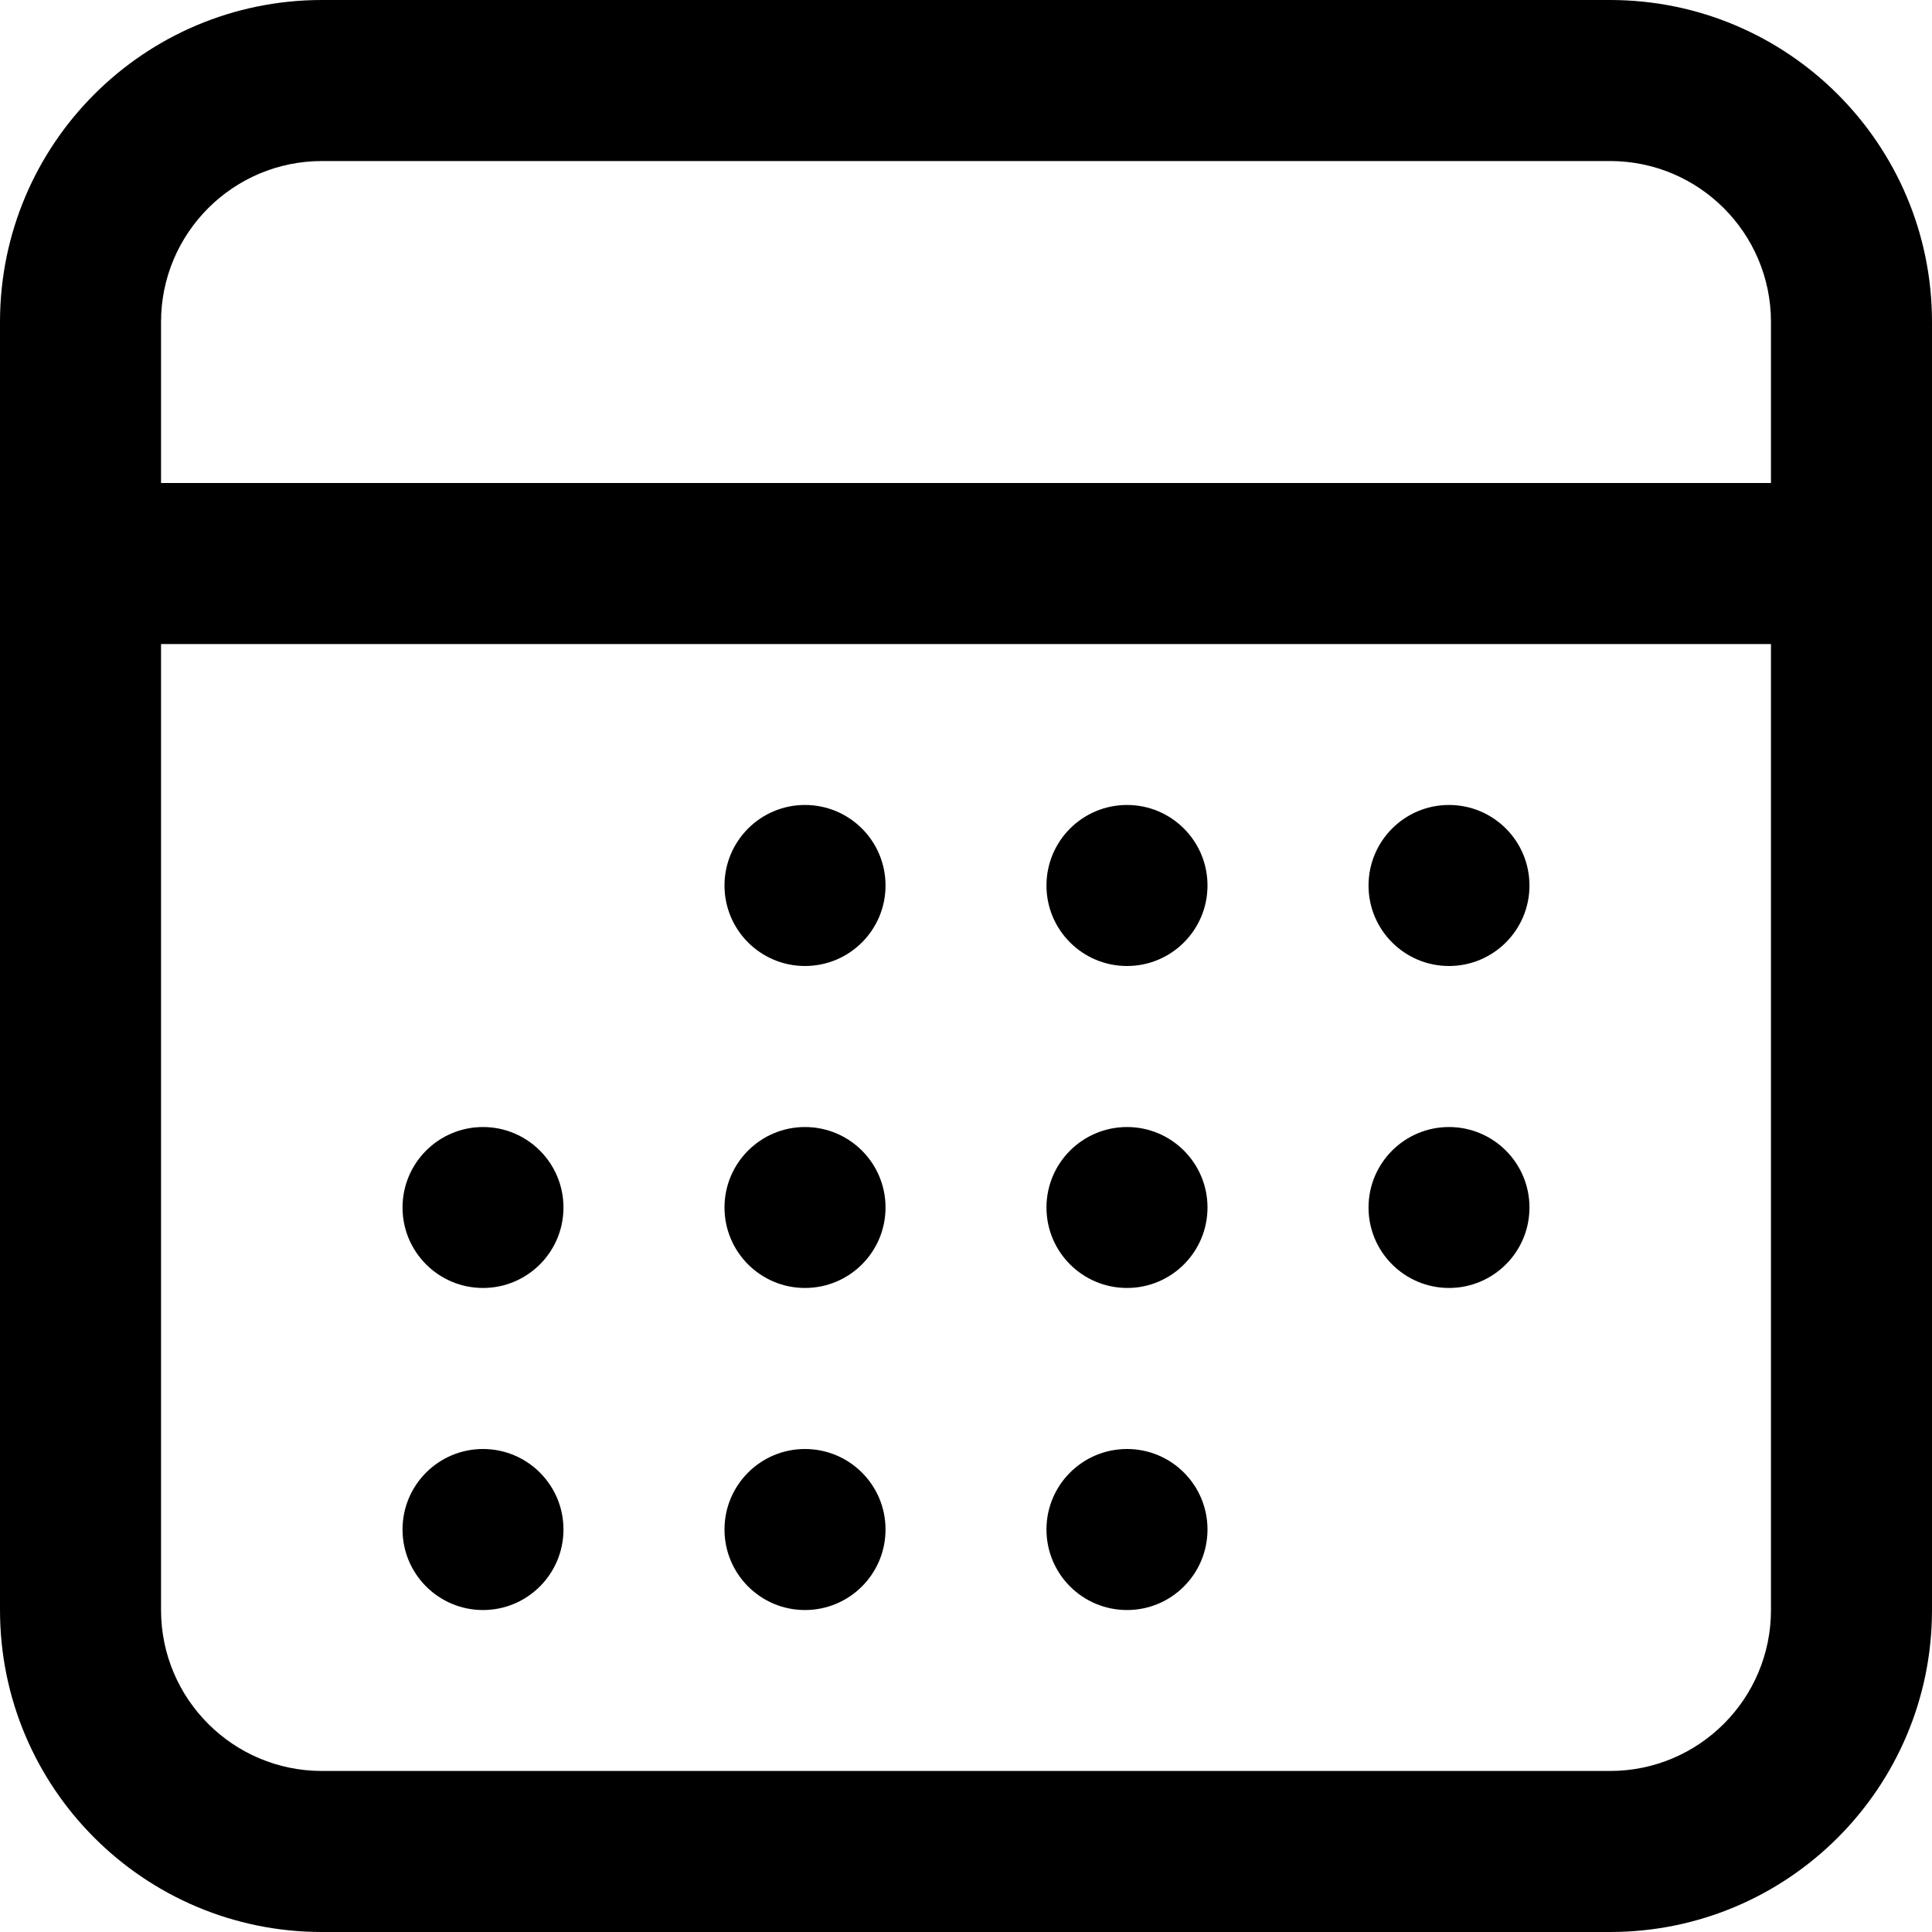
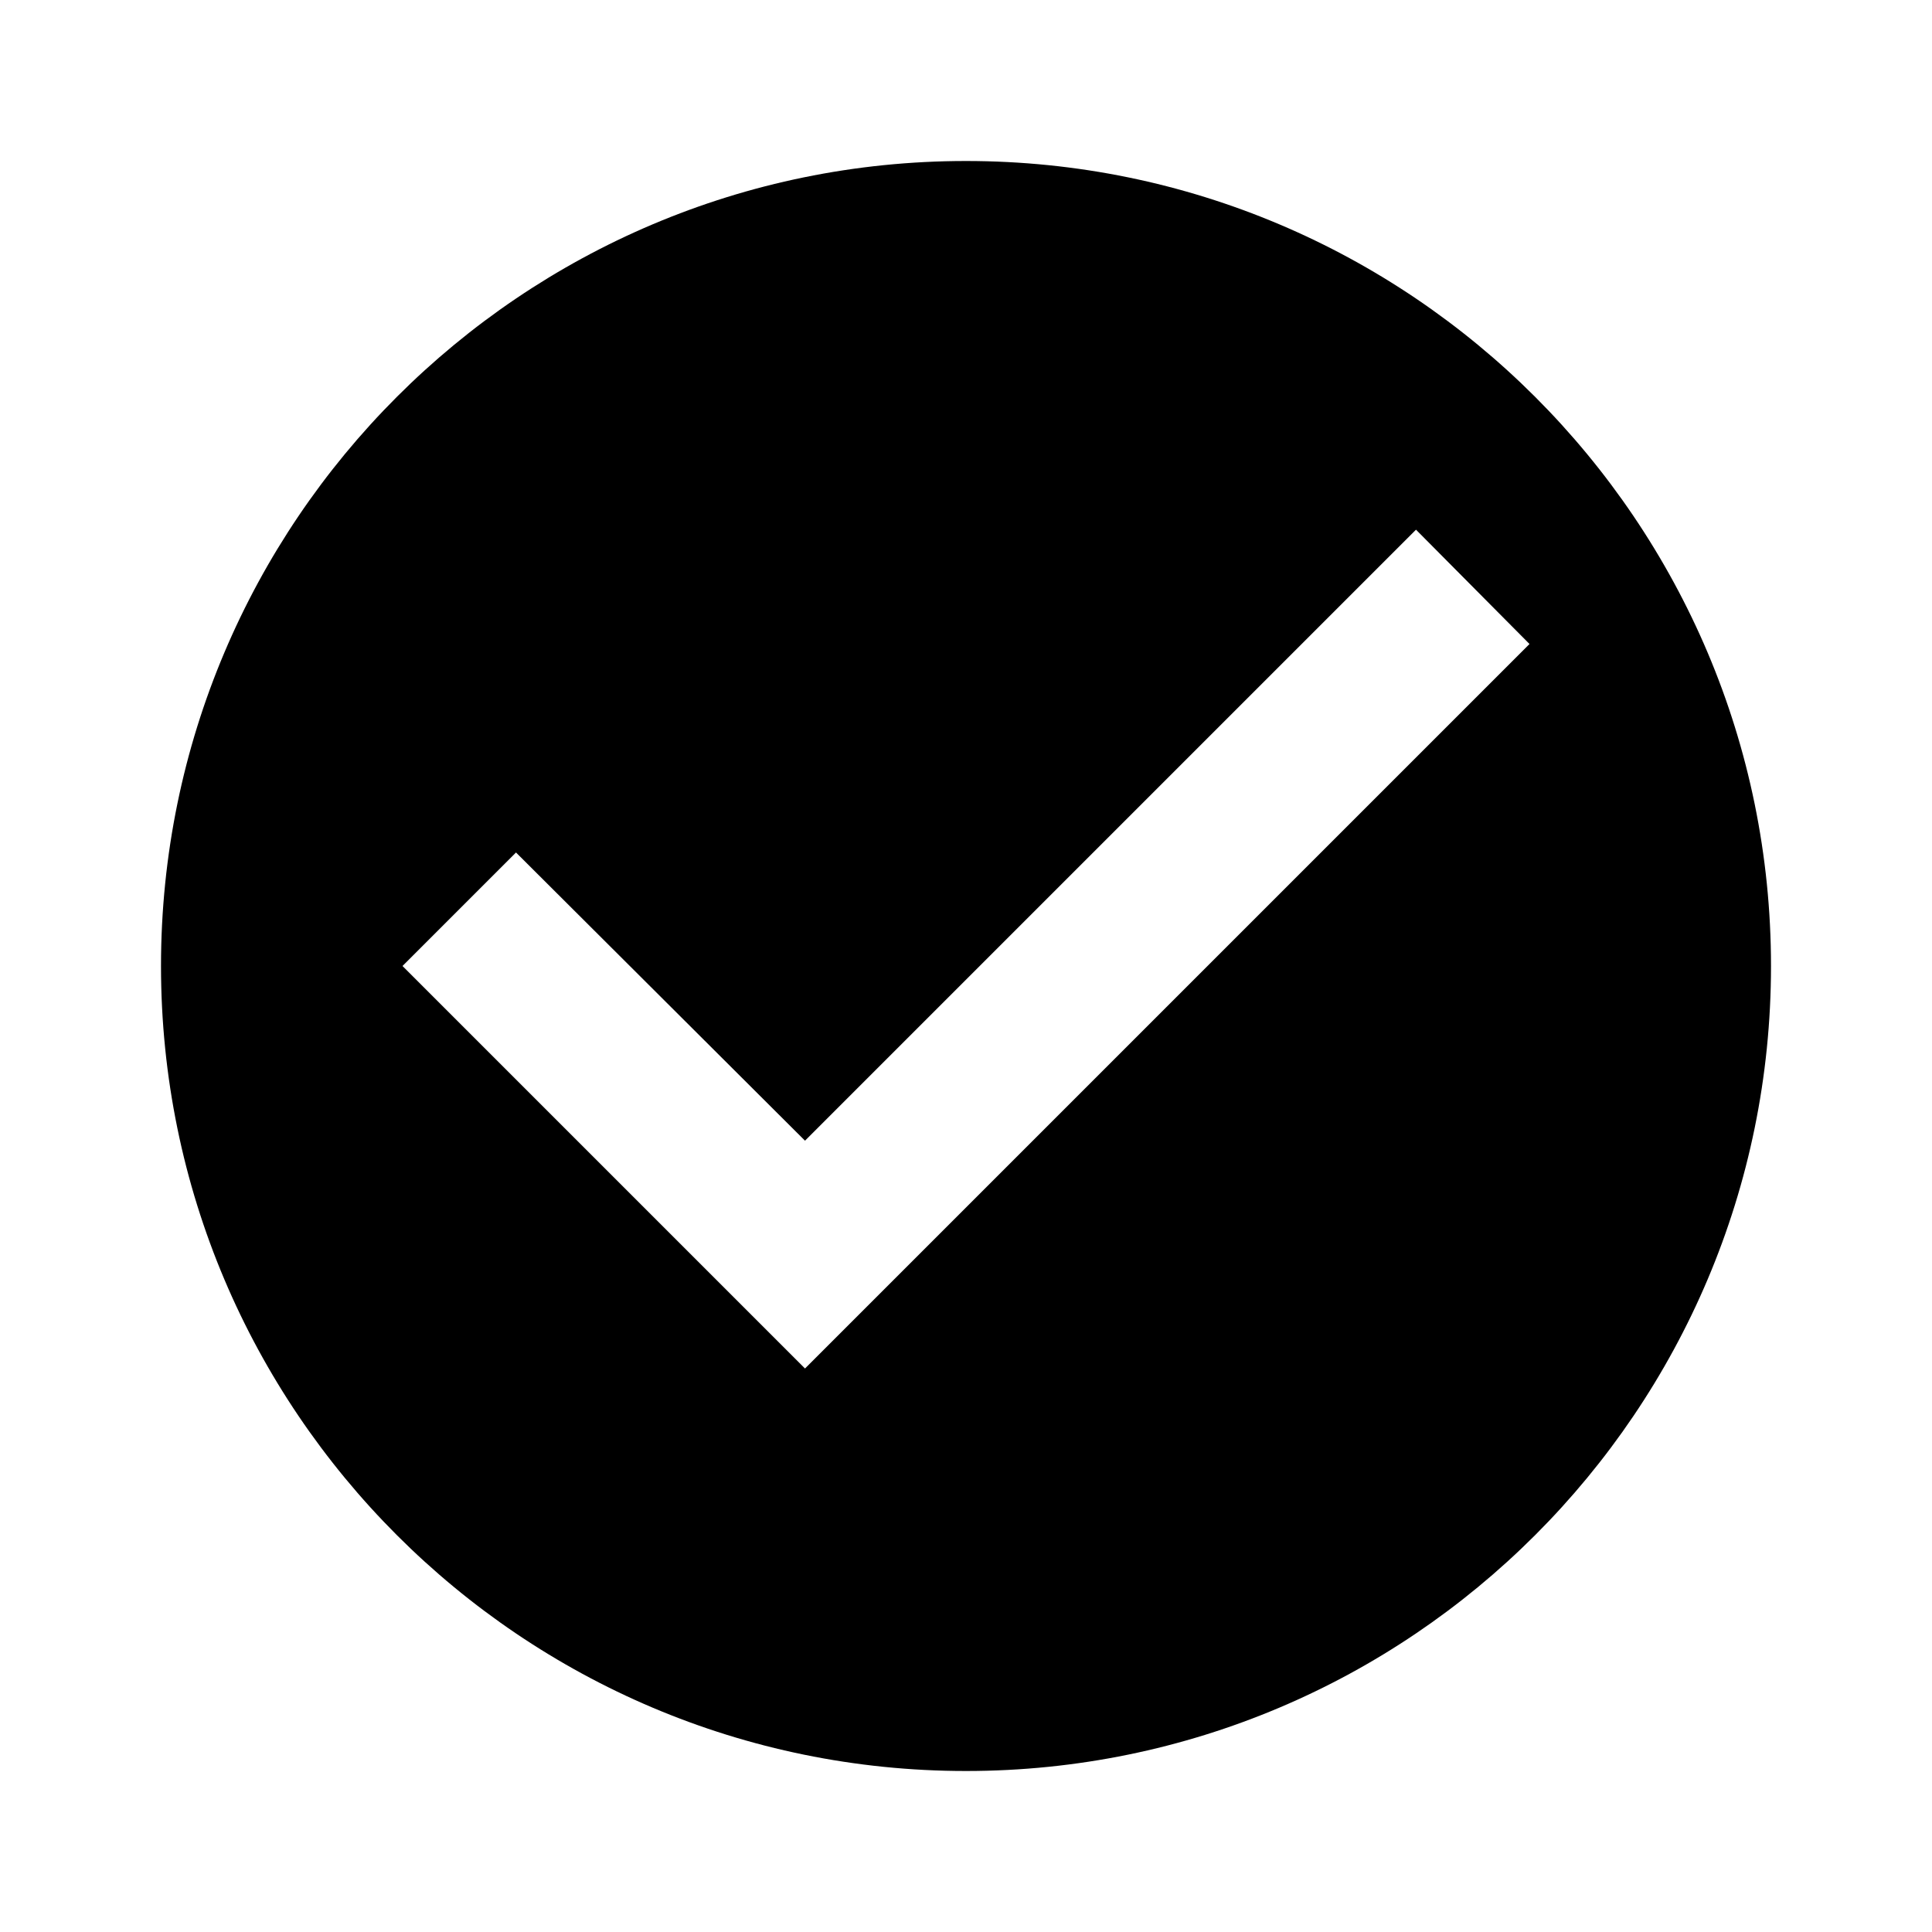
- <svg xmlns="http://www.w3.org/2000/svg" width="20" height="20" viewBox="0 0 20 20" fill="none">
-   <path d="M3.333 20H16.667C18.508 20 20 18.508 20 16.667V3.333C20 1.492 18.508 0 16.667 0H3.333C1.492 0 0 1.492 0 3.333V16.667C0 18.508 1.492 20 3.333 20ZM16.667 18.333H3.333C2.413 18.333 1.667 17.587 1.667 16.667V6.667H18.333V16.667C18.333 17.587 17.587 18.333 16.667 18.333ZM3.333 1.667H16.667C17.587 1.667 18.333 2.413 18.333 3.333V5H1.667V3.333C1.667 2.413 2.413 1.667 3.333 1.667Z" fill="black" />
-   <path d="M5 13.333C5.46 13.333 5.833 12.96 5.833 12.5C5.833 12.04 5.46 11.667 5 11.667C4.54 11.667 4.167 12.04 4.167 12.5C4.167 12.96 4.54 13.333 5 13.333Z" fill="black" />
-   <path d="M5 16.667C5.46 16.667 5.833 16.294 5.833 15.833C5.833 15.373 5.46 15 5 15C4.54 15 4.167 15.373 4.167 15.833C4.167 16.294 4.54 16.667 5 16.667Z" fill="black" />
-   <path d="M8.333 13.333C8.794 13.333 9.167 12.96 9.167 12.5C9.167 12.04 8.794 11.667 8.333 11.667C7.873 11.667 7.5 12.04 7.5 12.5C7.5 12.96 7.873 13.333 8.333 13.333Z" fill="black" />
-   <path d="M8.333 16.667C8.794 16.667 9.167 16.294 9.167 15.833C9.167 15.373 8.794 15 8.333 15C7.873 15 7.5 15.373 7.5 15.833C7.5 16.294 7.873 16.667 8.333 16.667Z" fill="black" />
-   <path d="M11.667 13.333C12.127 13.333 12.5 12.96 12.5 12.5C12.5 12.04 12.127 11.667 11.667 11.667C11.206 11.667 10.833 12.04 10.833 12.5C10.833 12.96 11.206 13.333 11.667 13.333Z" fill="black" />
-   <path d="M11.667 16.667C12.127 16.667 12.5 16.294 12.5 15.833C12.5 15.373 12.127 15 11.667 15C11.206 15 10.833 15.373 10.833 15.833C10.833 16.294 11.206 16.667 11.667 16.667Z" fill="black" />
-   <path d="M15 13.333C15.46 13.333 15.833 12.96 15.833 12.5C15.833 12.04 15.46 11.667 15 11.667C14.54 11.667 14.167 12.04 14.167 12.5C14.167 12.96 14.54 13.333 15 13.333Z" fill="black" />
-   <path d="M8.333 10C8.794 10 9.167 9.627 9.167 9.167C9.167 8.706 8.794 8.333 8.333 8.333C7.873 8.333 7.5 8.706 7.5 9.167C7.5 9.627 7.873 10 8.333 10Z" fill="black" />
-   <path d="M11.667 10C12.127 10 12.5 9.627 12.5 9.167C12.5 8.706 12.127 8.333 11.667 8.333C11.206 8.333 10.833 8.706 10.833 9.167C10.833 9.627 11.206 10 11.667 10Z" fill="black" />
-   <path d="M15 10C15.46 10 15.833 9.627 15.833 9.167C15.833 8.706 15.46 8.333 15 8.333C14.54 8.333 14.167 8.706 14.167 9.167C14.167 9.627 14.54 10 15 10Z" fill="black" />
+ <svg xmlns="http://www.w3.org/2000/svg" width="24" height="24" viewBox="0 0 24 24" fill="none">
+   <path d="M12 2C6.48 2 2 6.48 2 12s4.48 10 10 10 10-4.48 10-10S17.52 2 12 2zm-2 15l-5-5 1.41-1.41L10 14.17l7.59-7.59L19 8l-9 9z" fill="currentColor" />
</svg>
